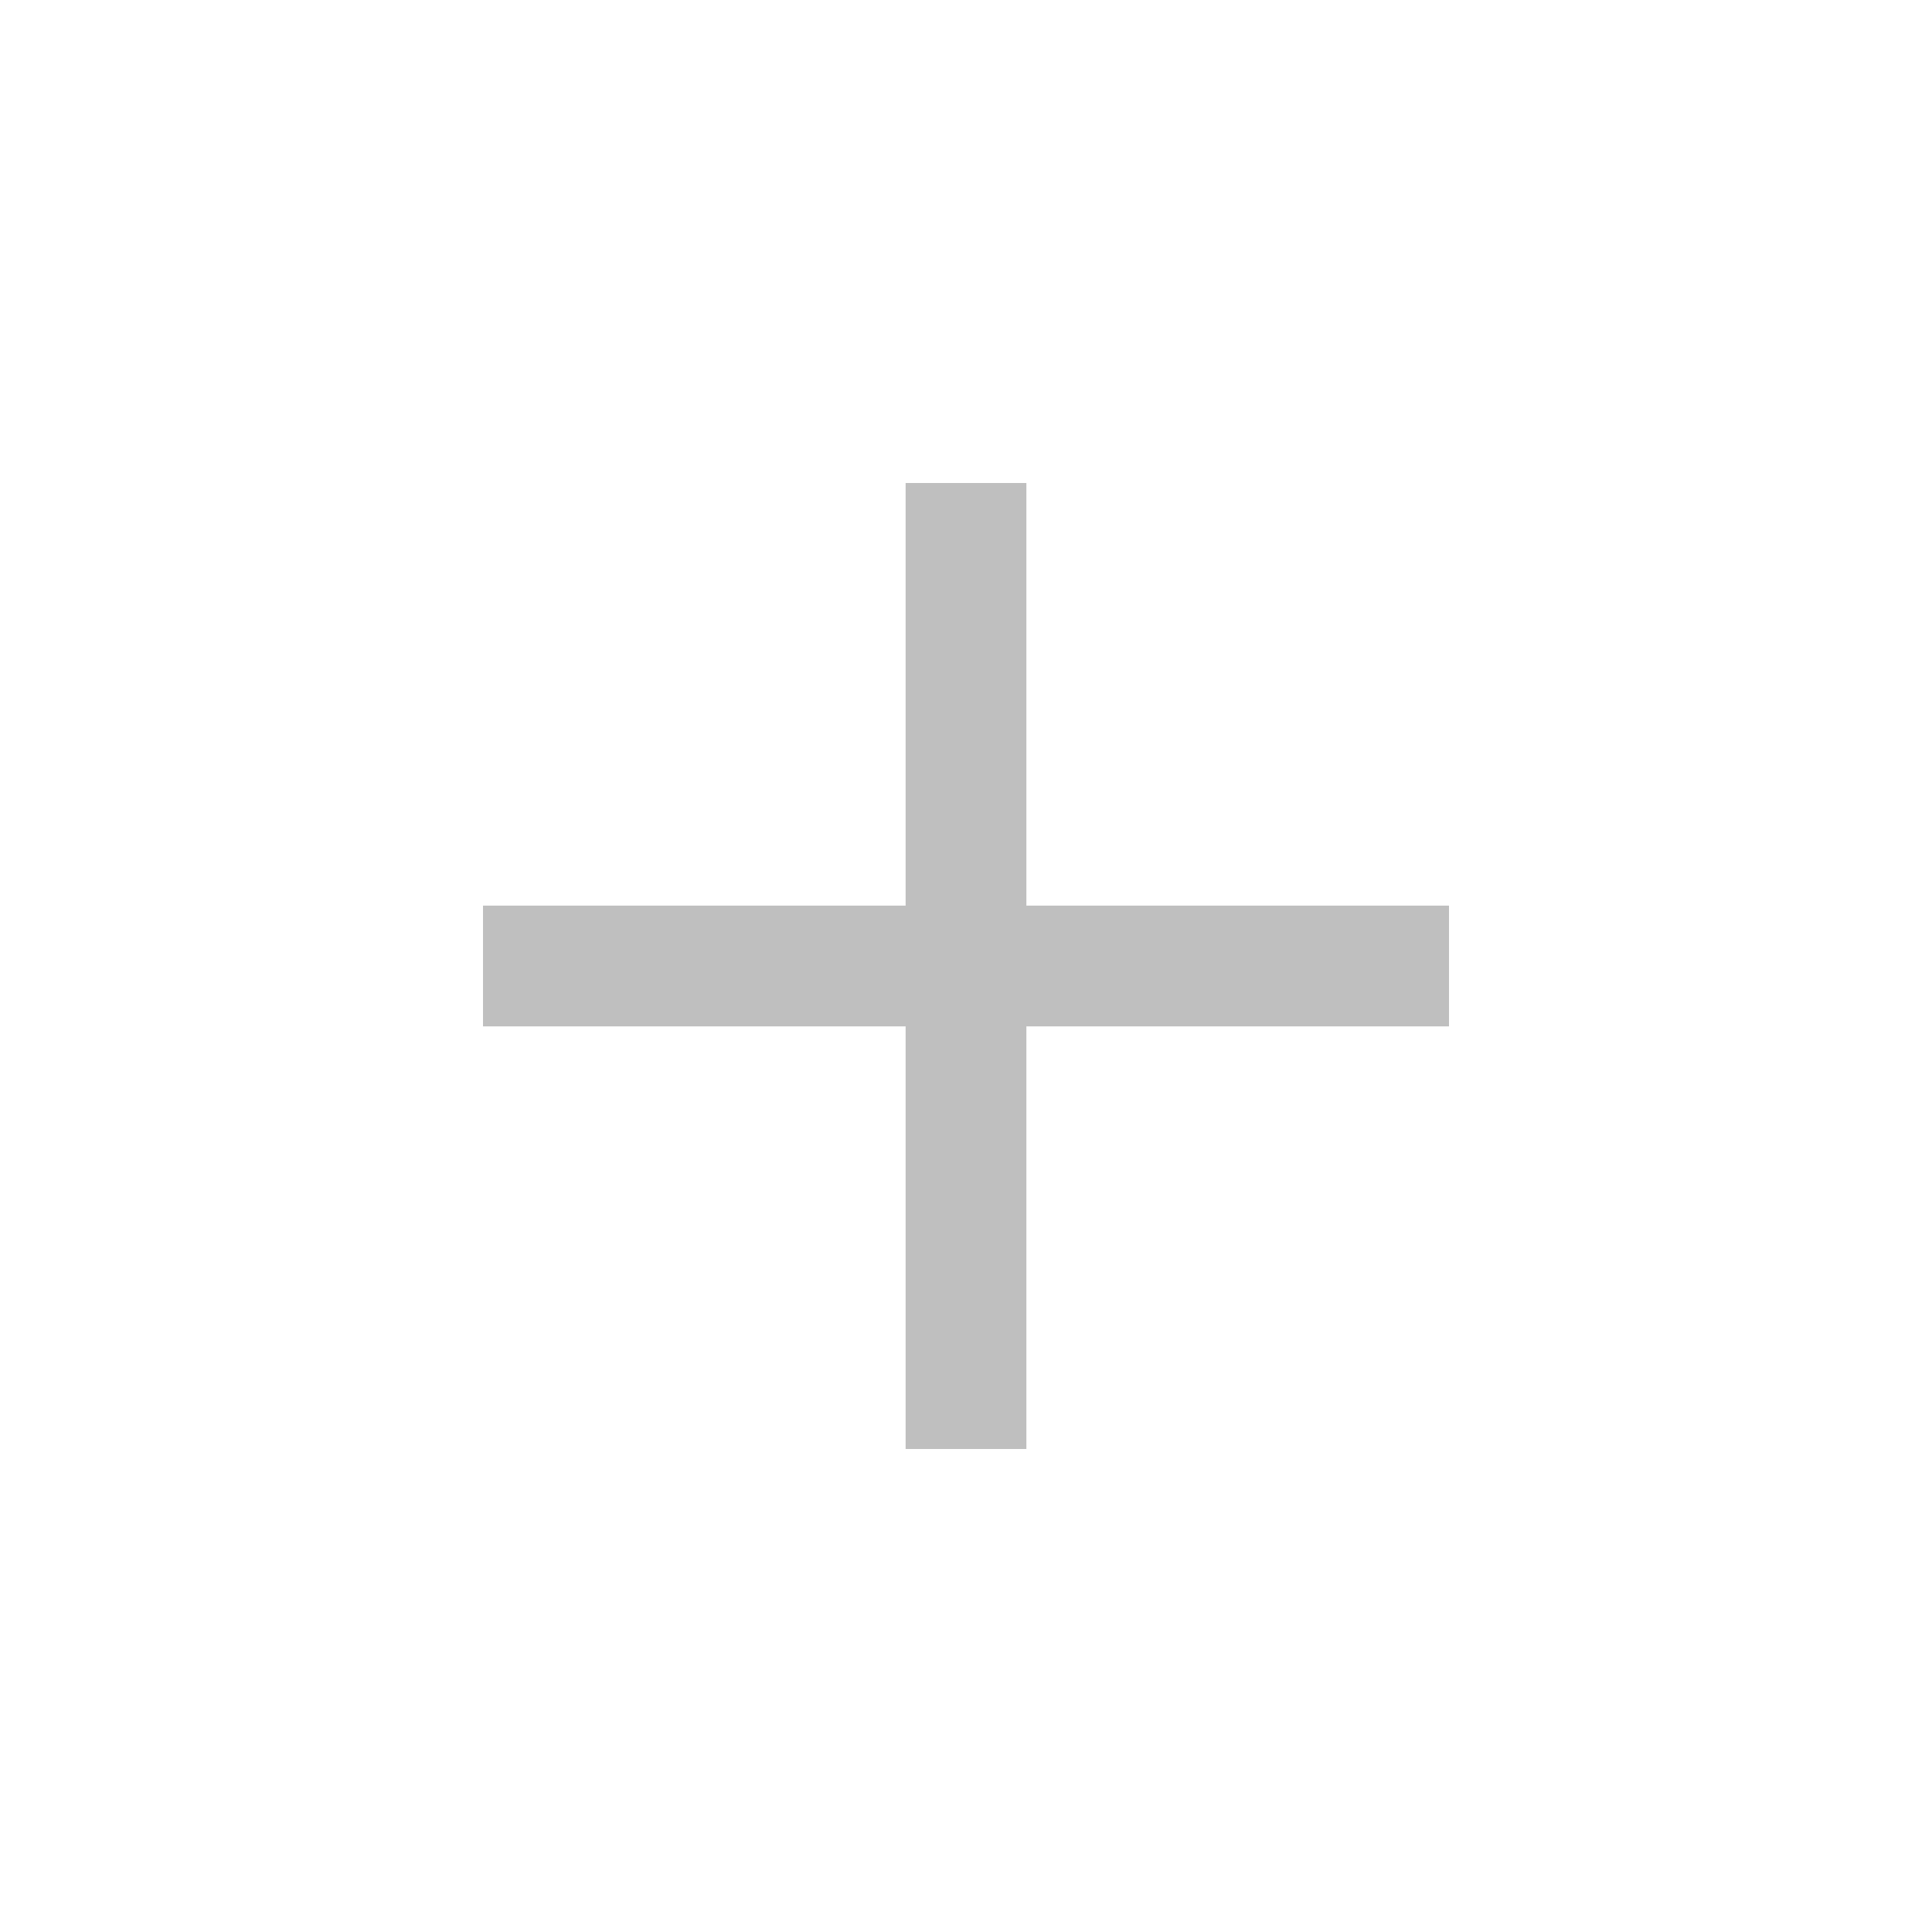
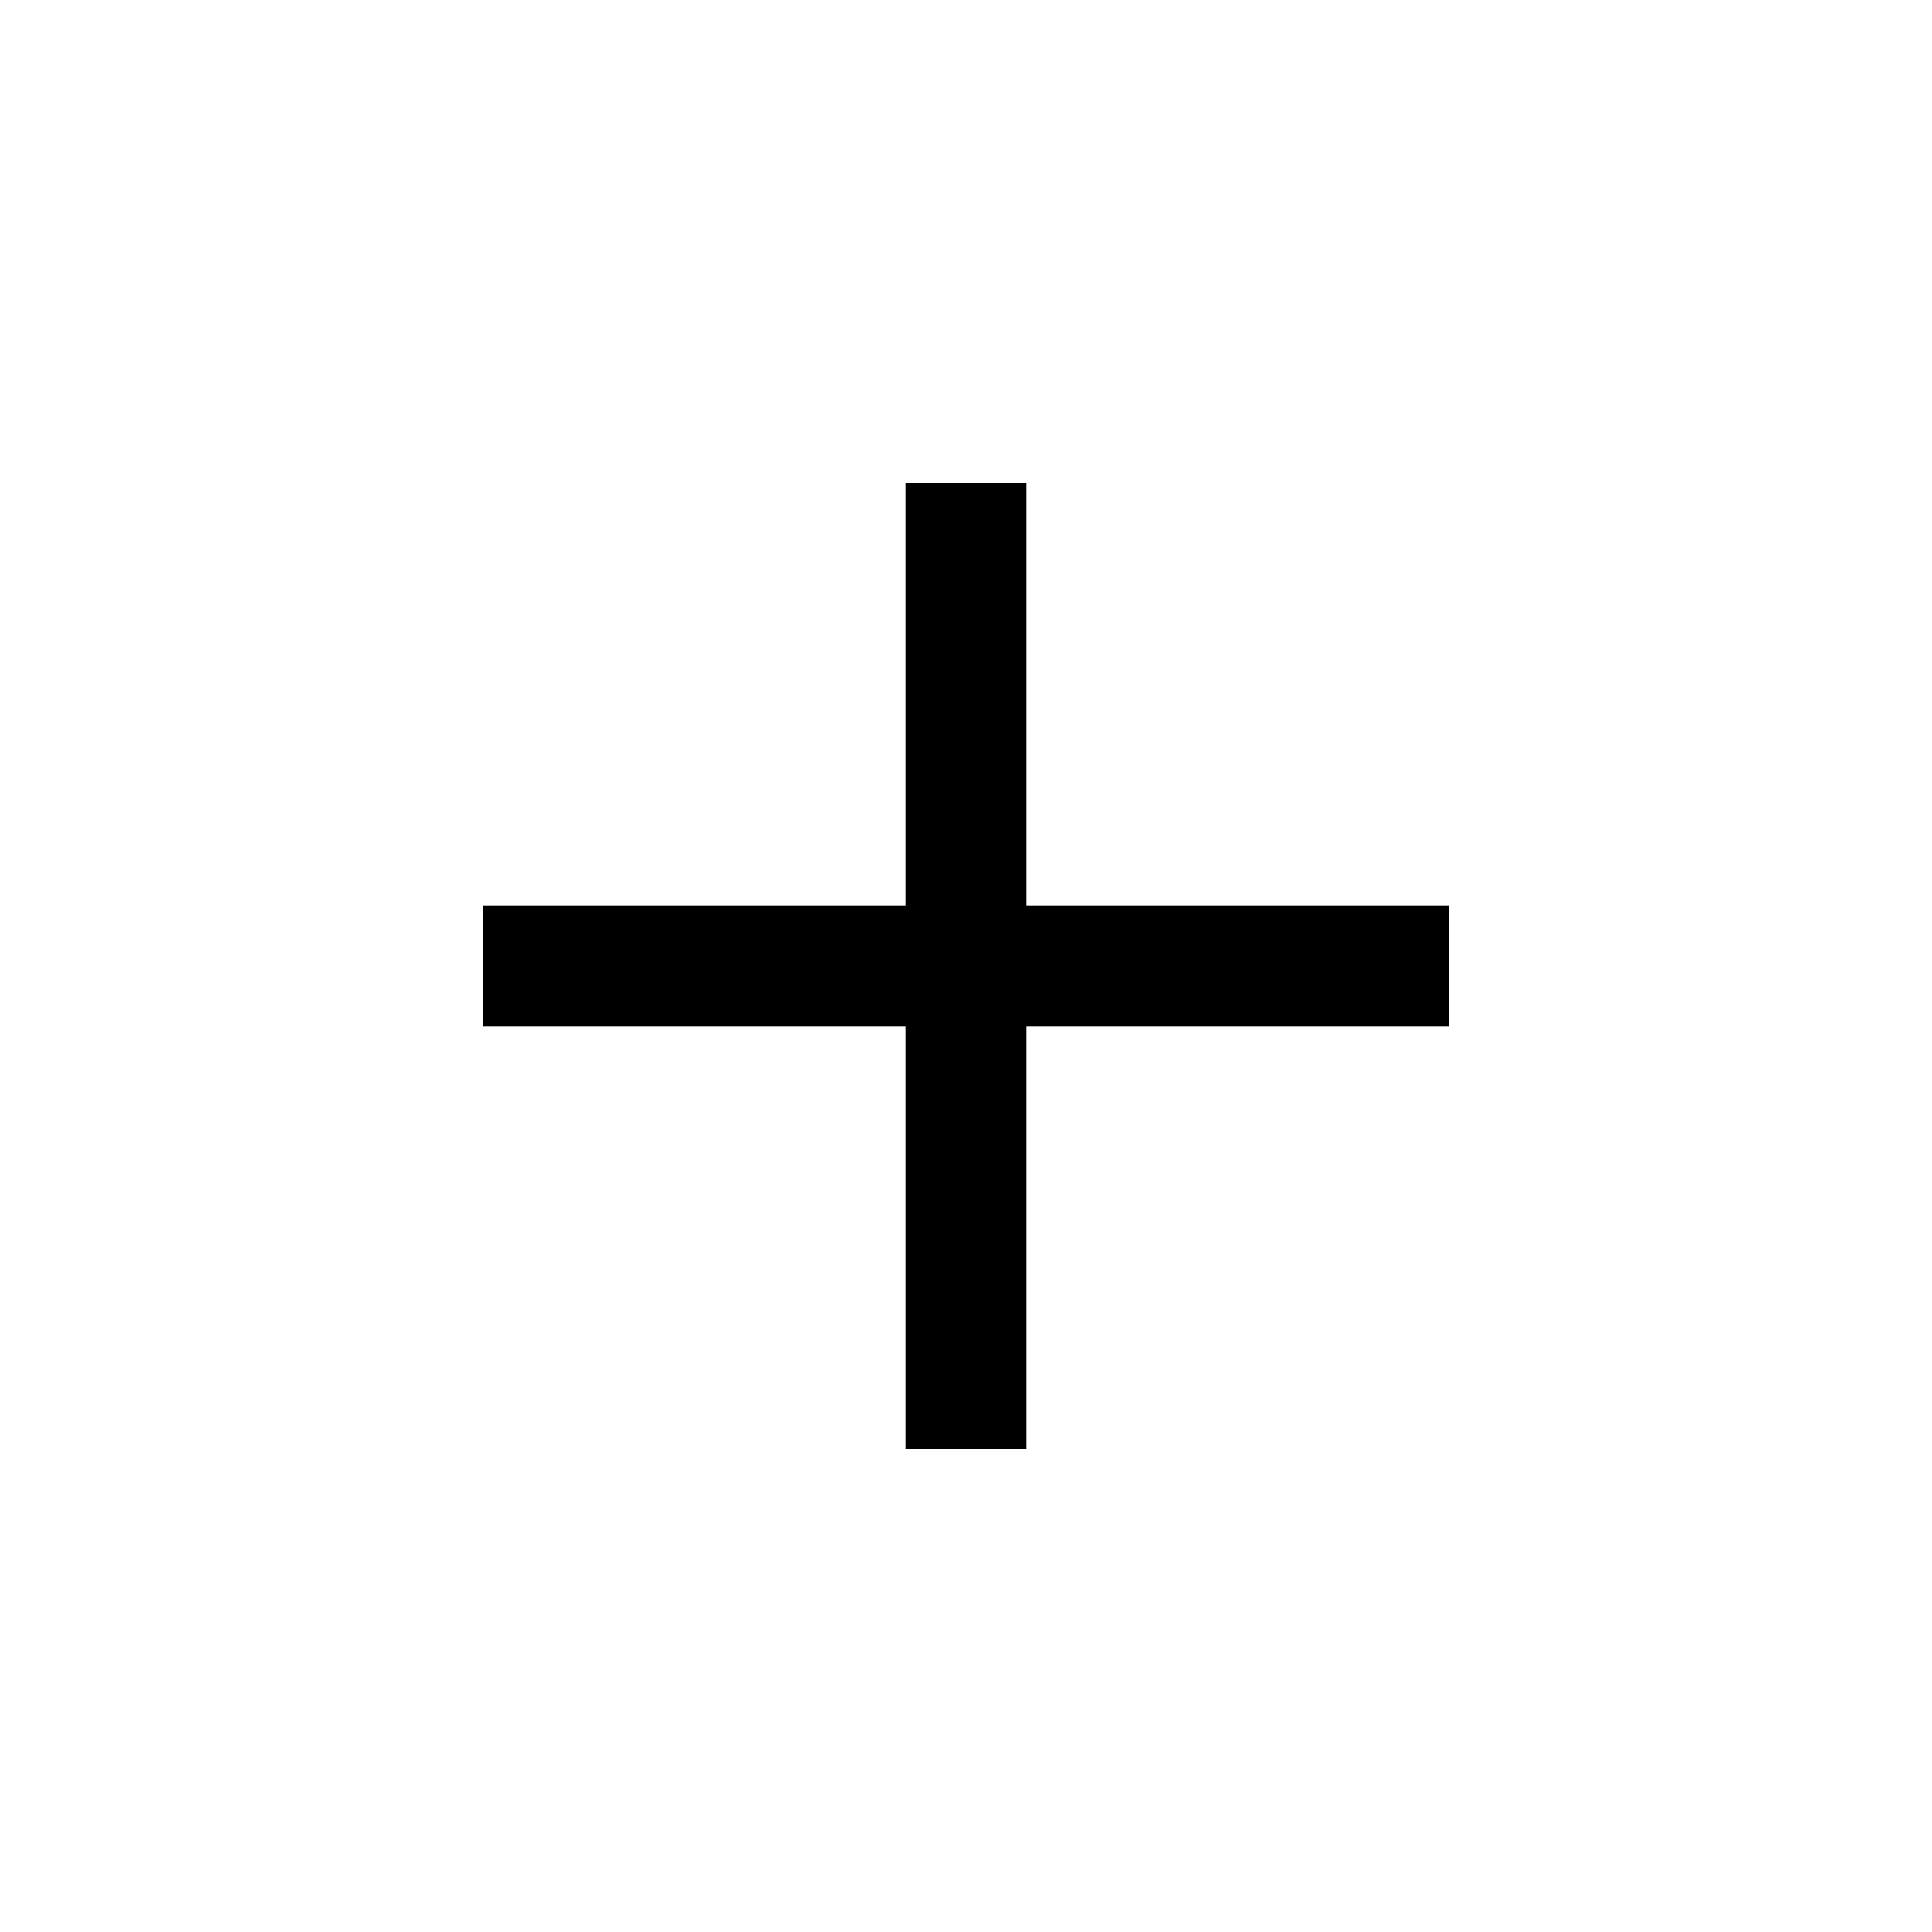
<svg xmlns="http://www.w3.org/2000/svg" width="16" height="16" viewBox="0 0 16 16" fill="none">
-   <path fill-rule="evenodd" clip-rule="evenodd" d="M8.5 7.5V4H7.5V7.5L4 7.5V8.5H7.5V12H8.5V8.5H12V7.5L8.5 7.5Z" fill="black" fill-opacity="0.25" />
+   <path fill-rule="evenodd" clip-rule="evenodd" d="M8.5 7.5V4H7.5V7.5L4 7.5V8.5H7.5V12H8.5V8.5H12V7.5L8.5 7.5Z" fill="black" />
</svg>
